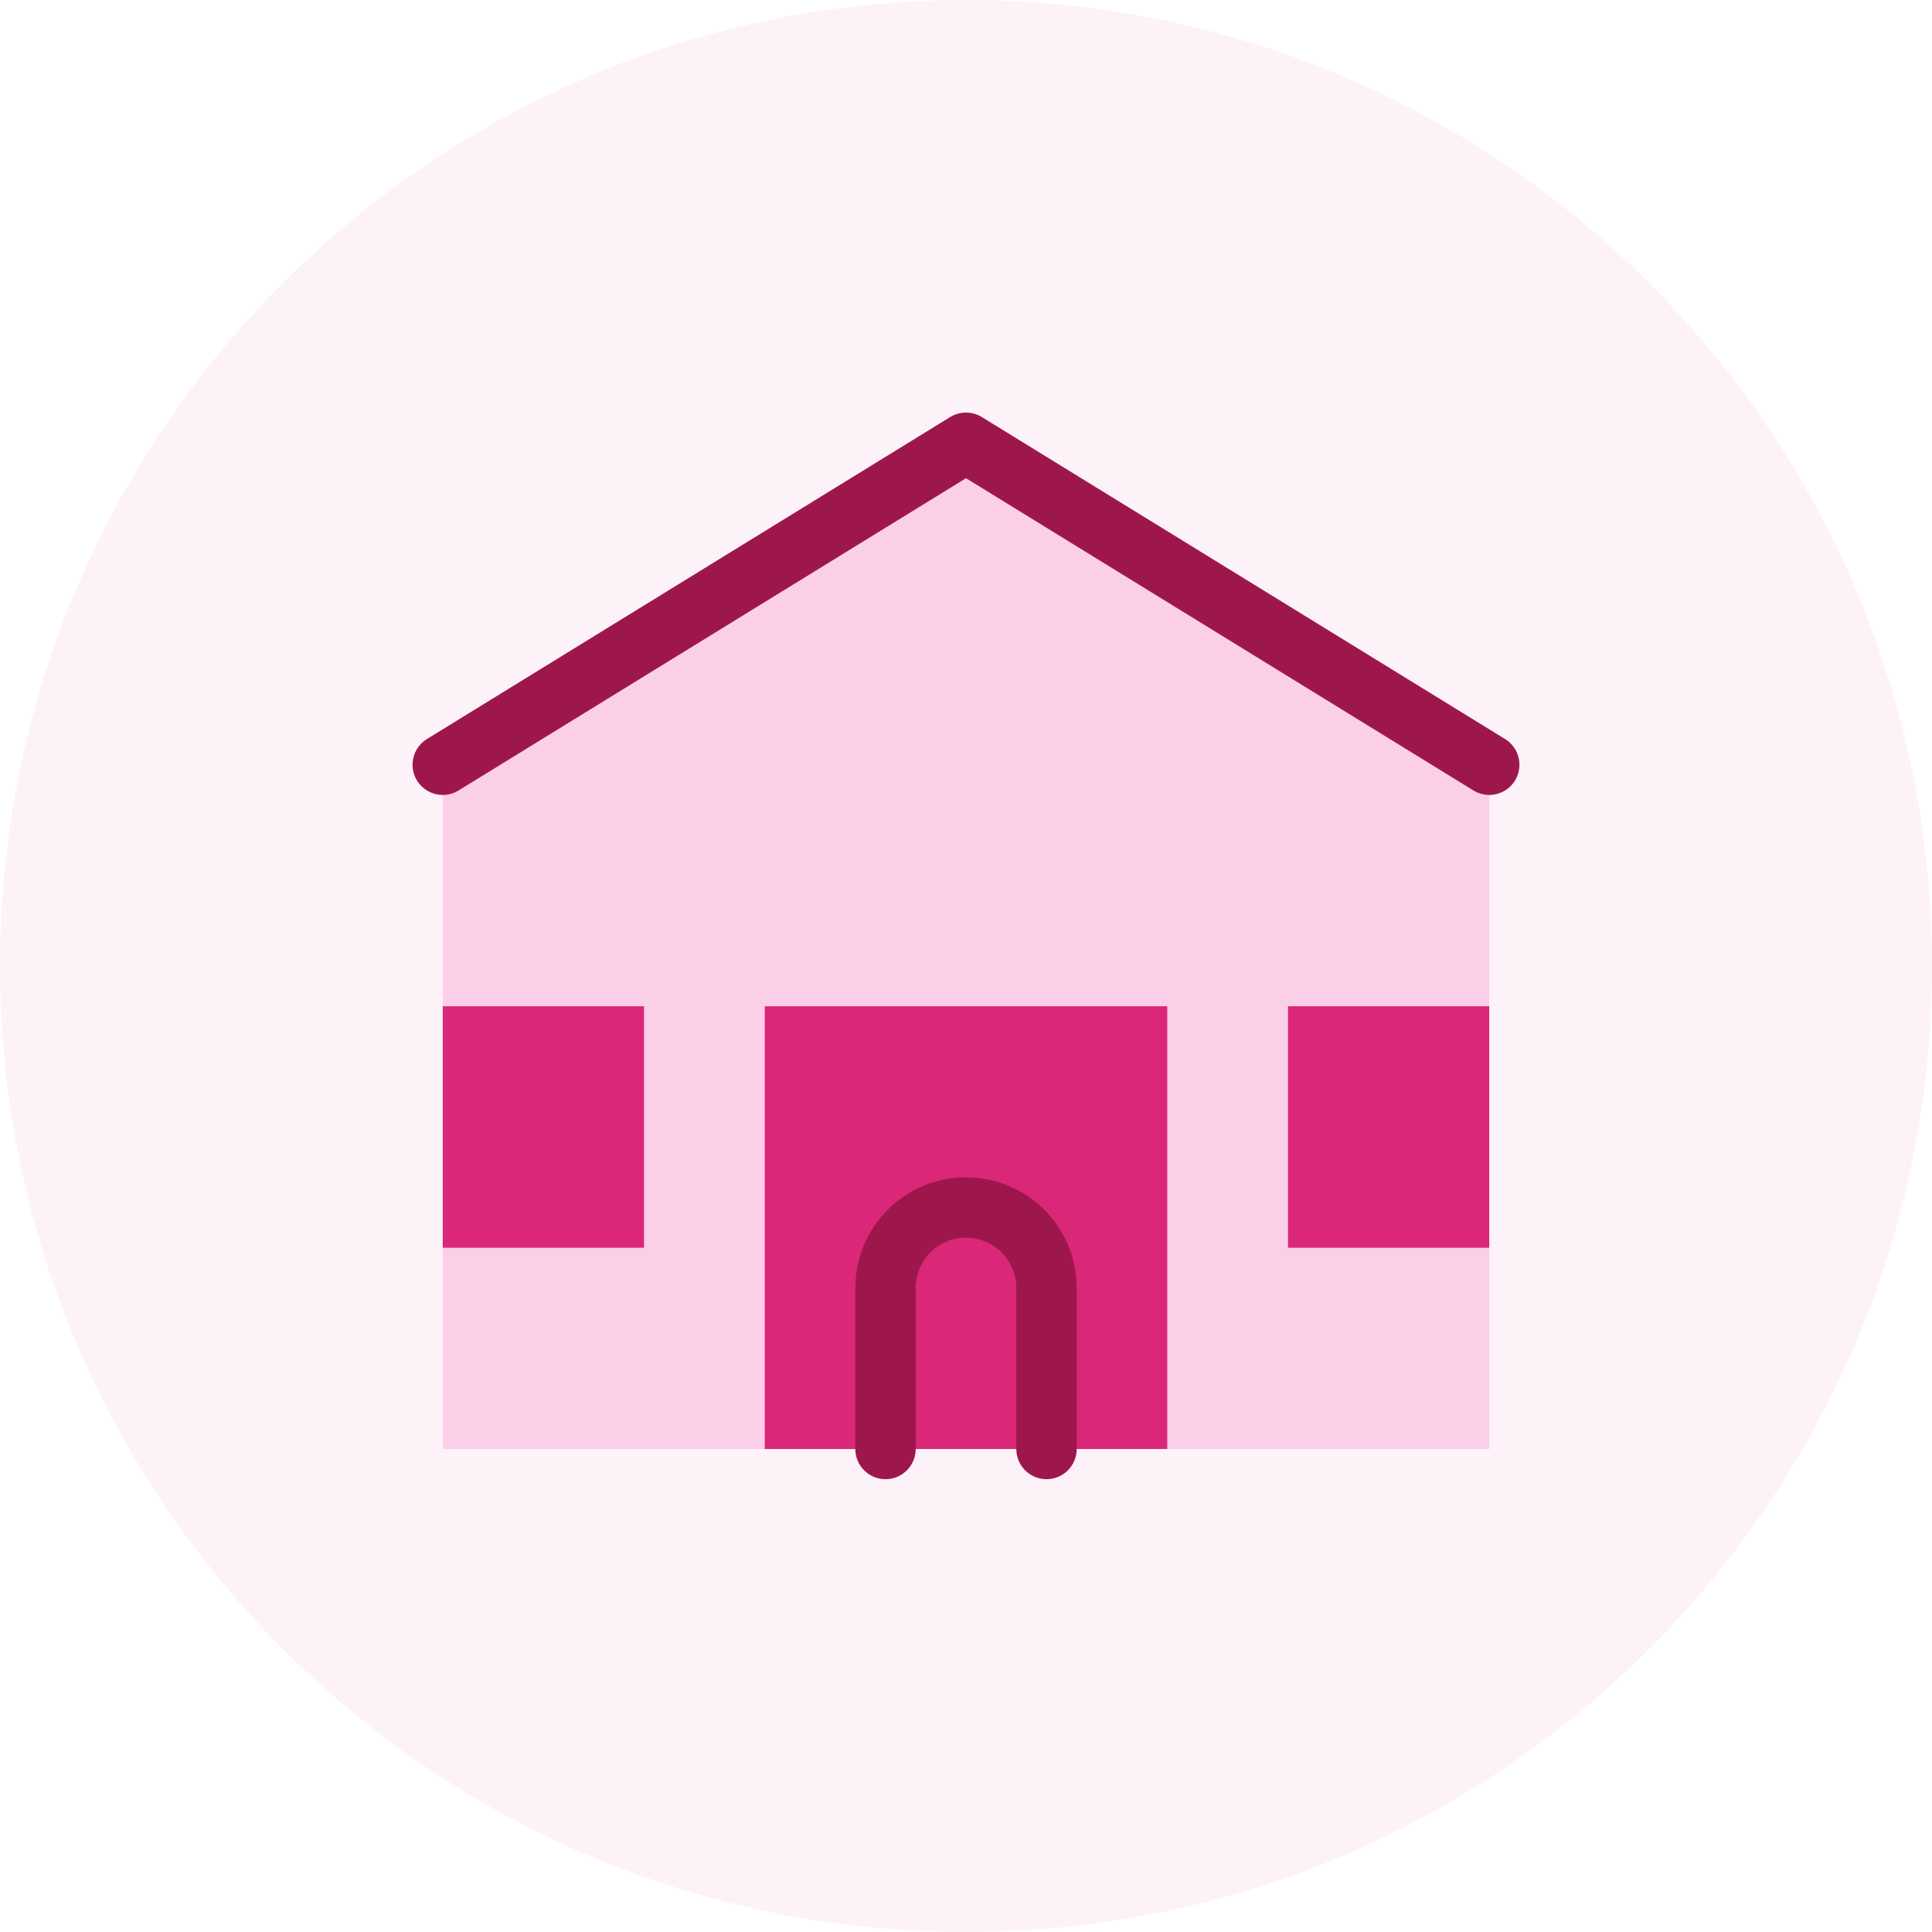
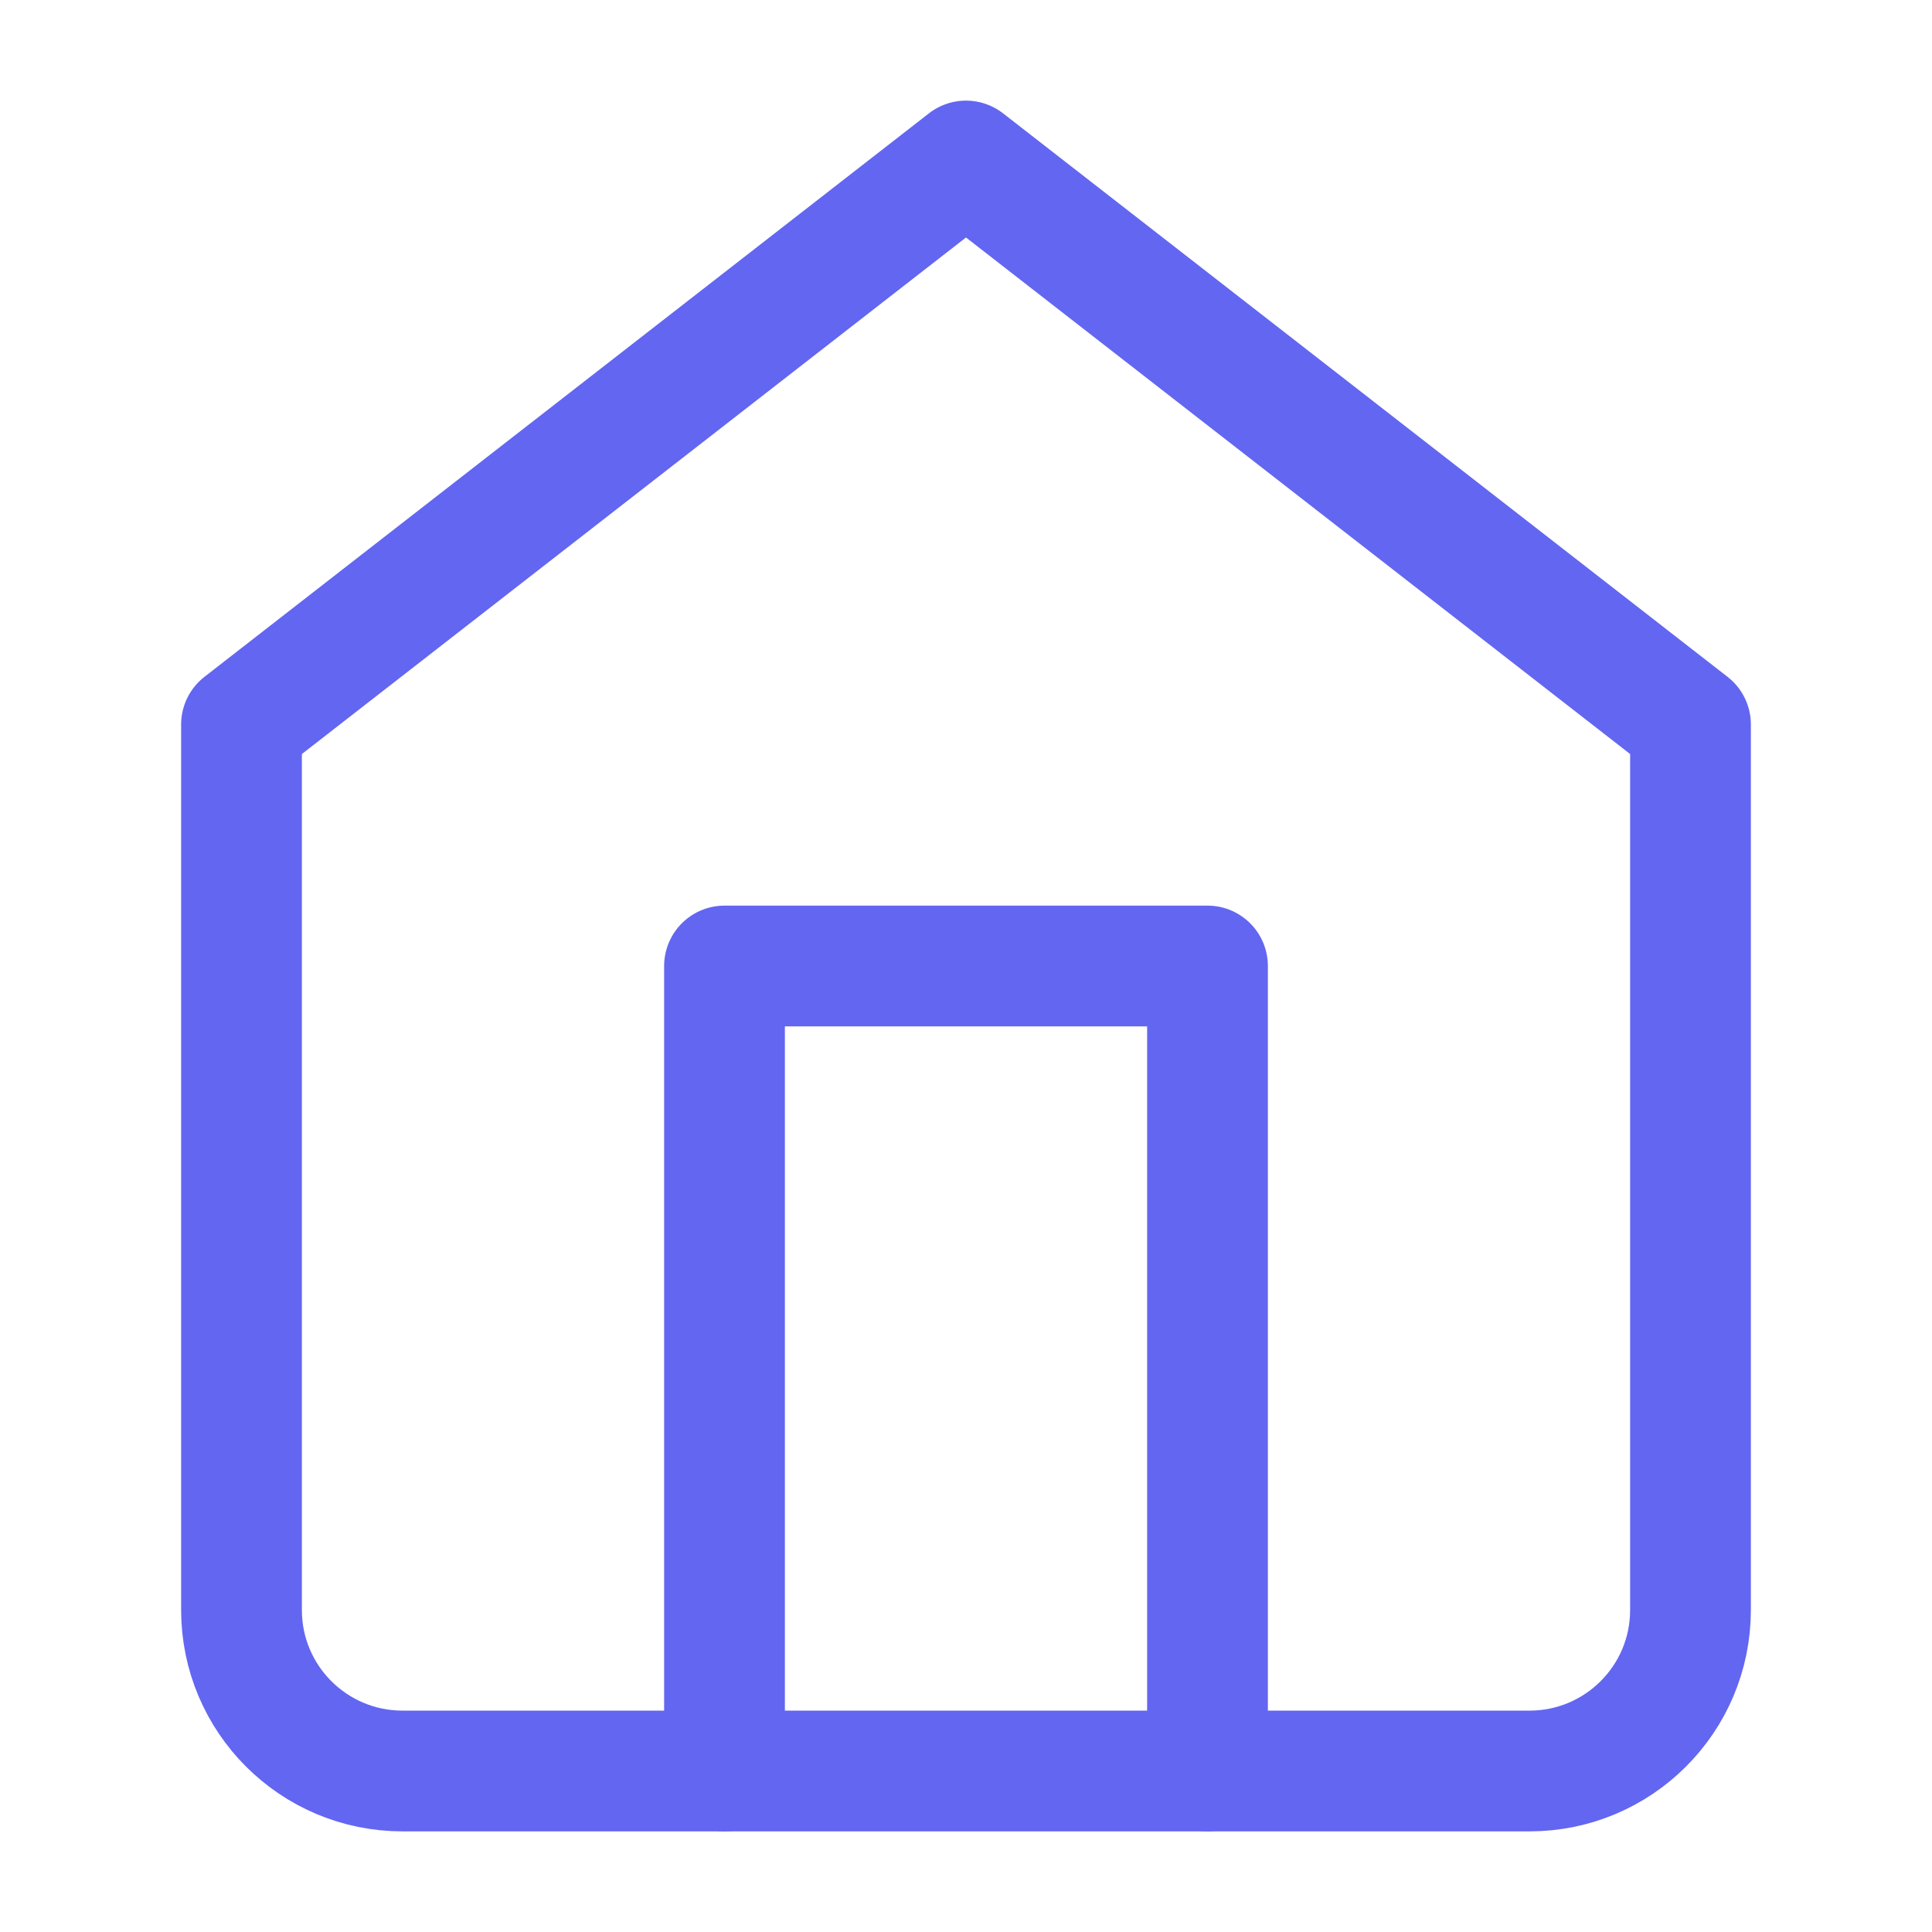
- <svg xmlns="http://www.w3.org/2000/svg" width="48" height="48" viewBox="0 0 48 48" fill="none">
-   <rect width="48" height="48" rx="24" fill="#FDF2F8" />
-   <path d="M24 11L11 19V36H37V19L24 11Z" fill="#FBCFE8" />
-   <path d="M19 25V36H29V25H19Z" fill="#DB2777" />
-   <path d="M32 25V31H37V25H32Z" fill="#DB2777" />
-   <path d="M11 25V31H16V25H11Z" fill="#DB2777" />
-   <path d="M22 36V32C22 30.895 22.895 30 24 30C25.105 30 26 30.895 26 32V36" stroke="#9D174D" stroke-width="1.5" stroke-linecap="round" stroke-linejoin="round" />
-   <path d="M11 19L24 11L37 19" stroke="#9D174D" stroke-width="1.5" stroke-linecap="round" stroke-linejoin="round" />
+ <svg xmlns="http://www.w3.org/2000/svg" width="48" height="48" viewBox="0 0 24 24" fill="none" stroke="#6366f1" stroke-width="1.5" stroke-linecap="round" stroke-linejoin="round">
+   <path d="M3 9l9-7 9 7v11a2 2 0 0 1-2 2H5a2 2 0 0 1-2-2z" />
+   <polyline points="9 22 9 12 15 12 15 22" />
</svg>
